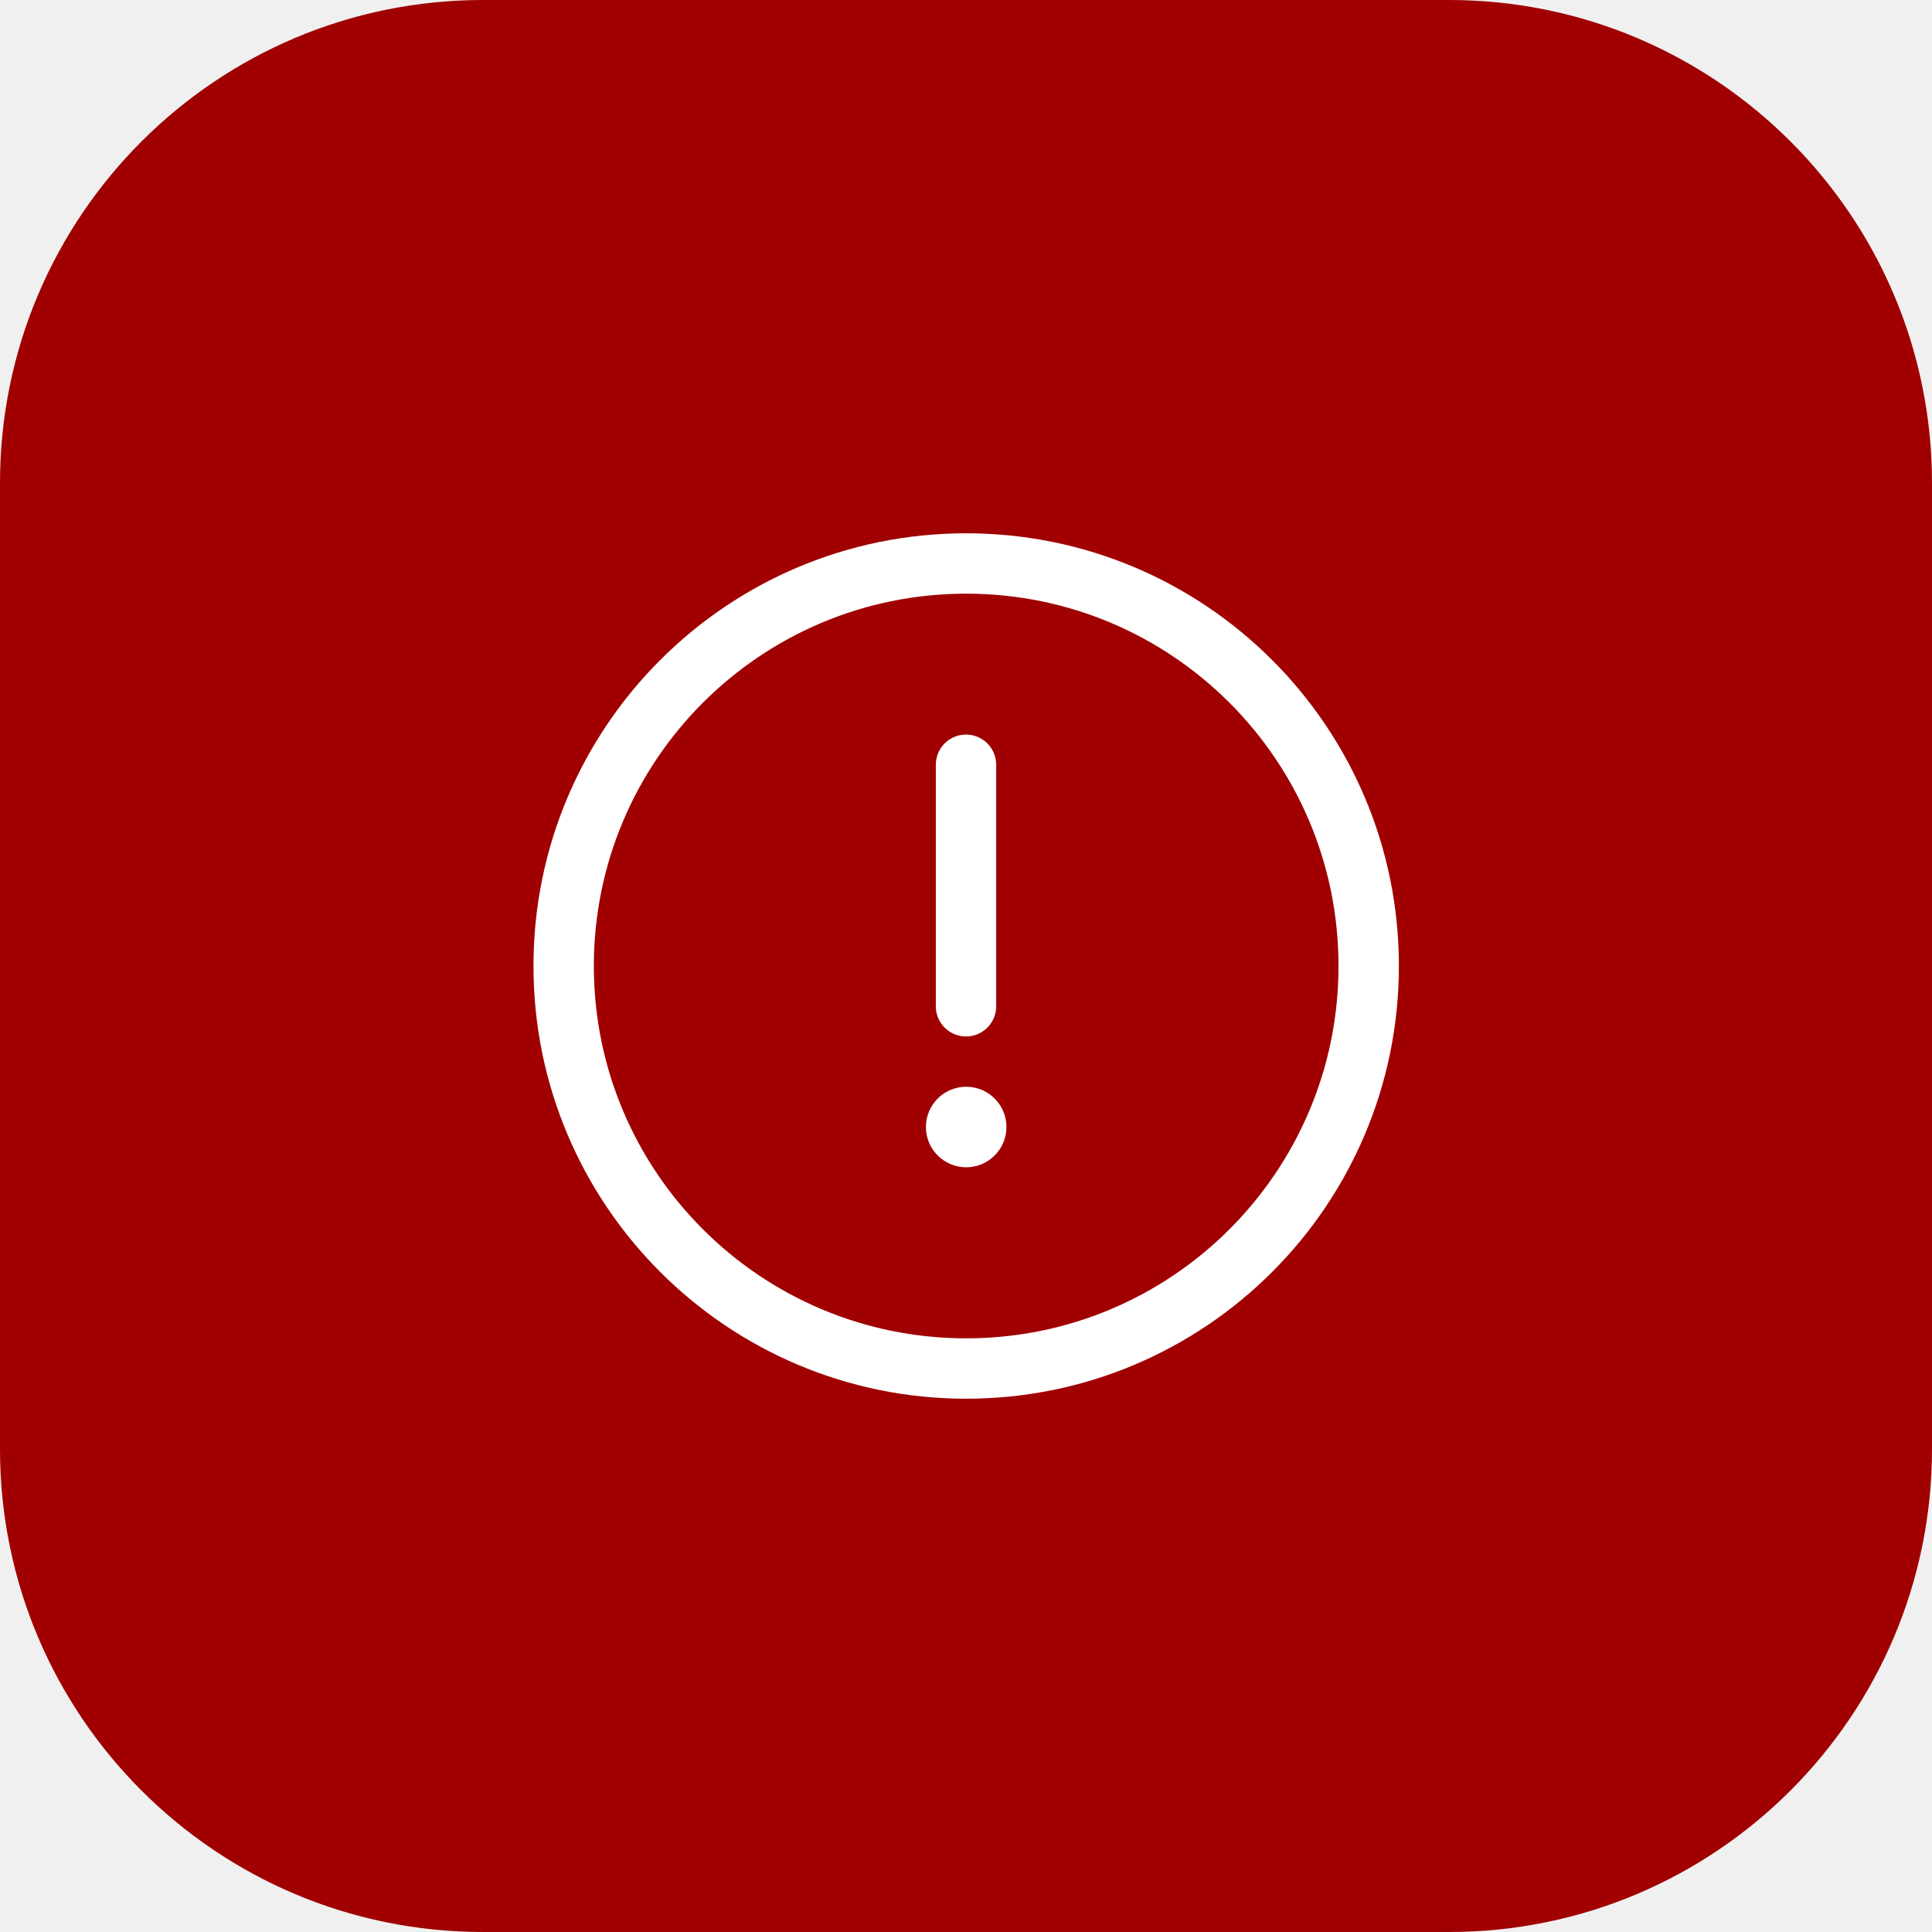
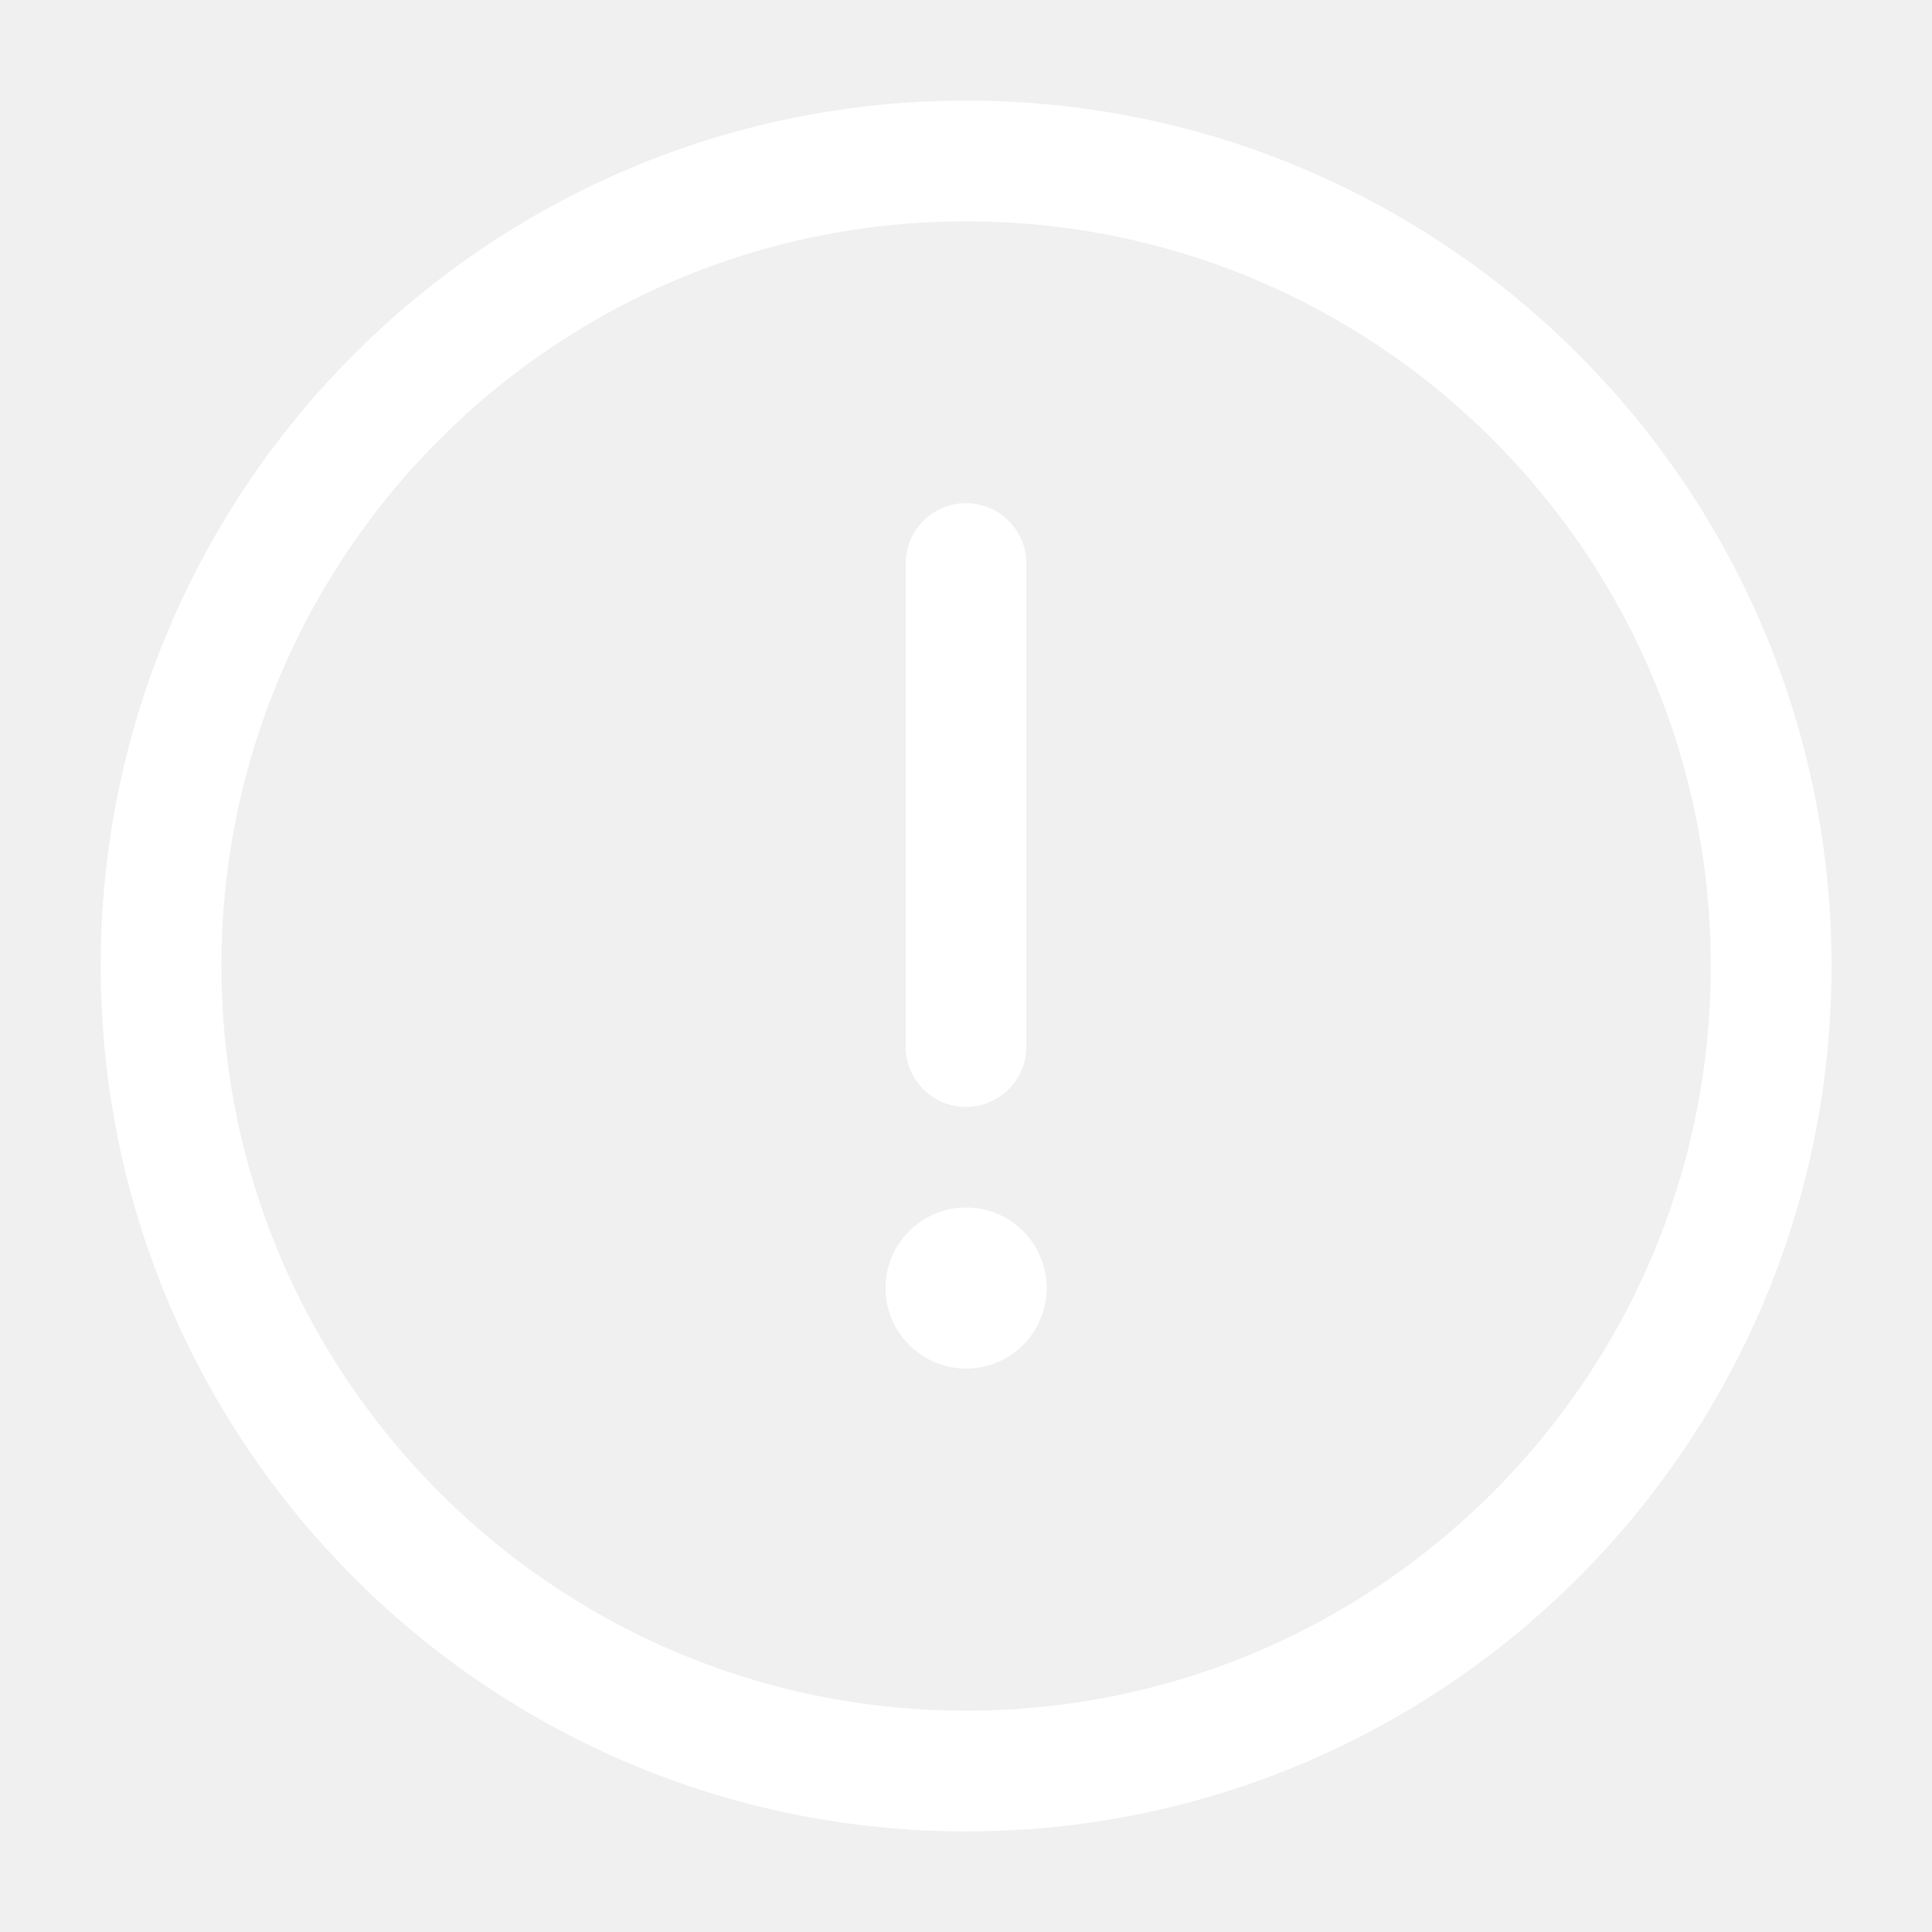
- <svg xmlns="http://www.w3.org/2000/svg" width="32" height="32" viewBox="0 0 32 32" fill="none">
-   <path d="M0 8C0 3.582 3.582 0 8 0H24C28.418 0 32 3.582 32 8V24C32 28.418 28.418 32 24 32H8C3.582 32 0 28.418 0 24V8Z" fill="#A00000" />
-   <g clip-path="url(#clip0_2271_21962)">
-     <circle cx="16.003" cy="16" r="6.667" stroke="white" />
-     <path d="M16 12.667V16.667" stroke="white" stroke-linecap="round" />
-     <ellipse cx="16.003" cy="18.667" rx="0.667" ry="0.667" fill="white" />
+ <svg xmlns="http://www.w3.org/2000/svg" width="16" height="16" viewBox="0 0 16 16" fill="none">
+   <g clip-path="url(#clip0_2412_39511)">
+     <circle cx="8.001" cy="8" r="6.667" stroke="white" />
+     <path d="M8 4.667V8.667" stroke="white" stroke-linecap="round" />
+     <ellipse cx="8.001" cy="10.667" rx="0.667" ry="0.667" fill="white" />
  </g>
  <defs>
-     <clipPath id="clip0_2271_21962">
-       <rect width="16" height="16" fill="white" transform="translate(8 8)" />
+     <clipPath id="clip0_2412_39511">
+       <rect width="16" height="16" fill="white" />
    </clipPath>
  </defs>
</svg>
